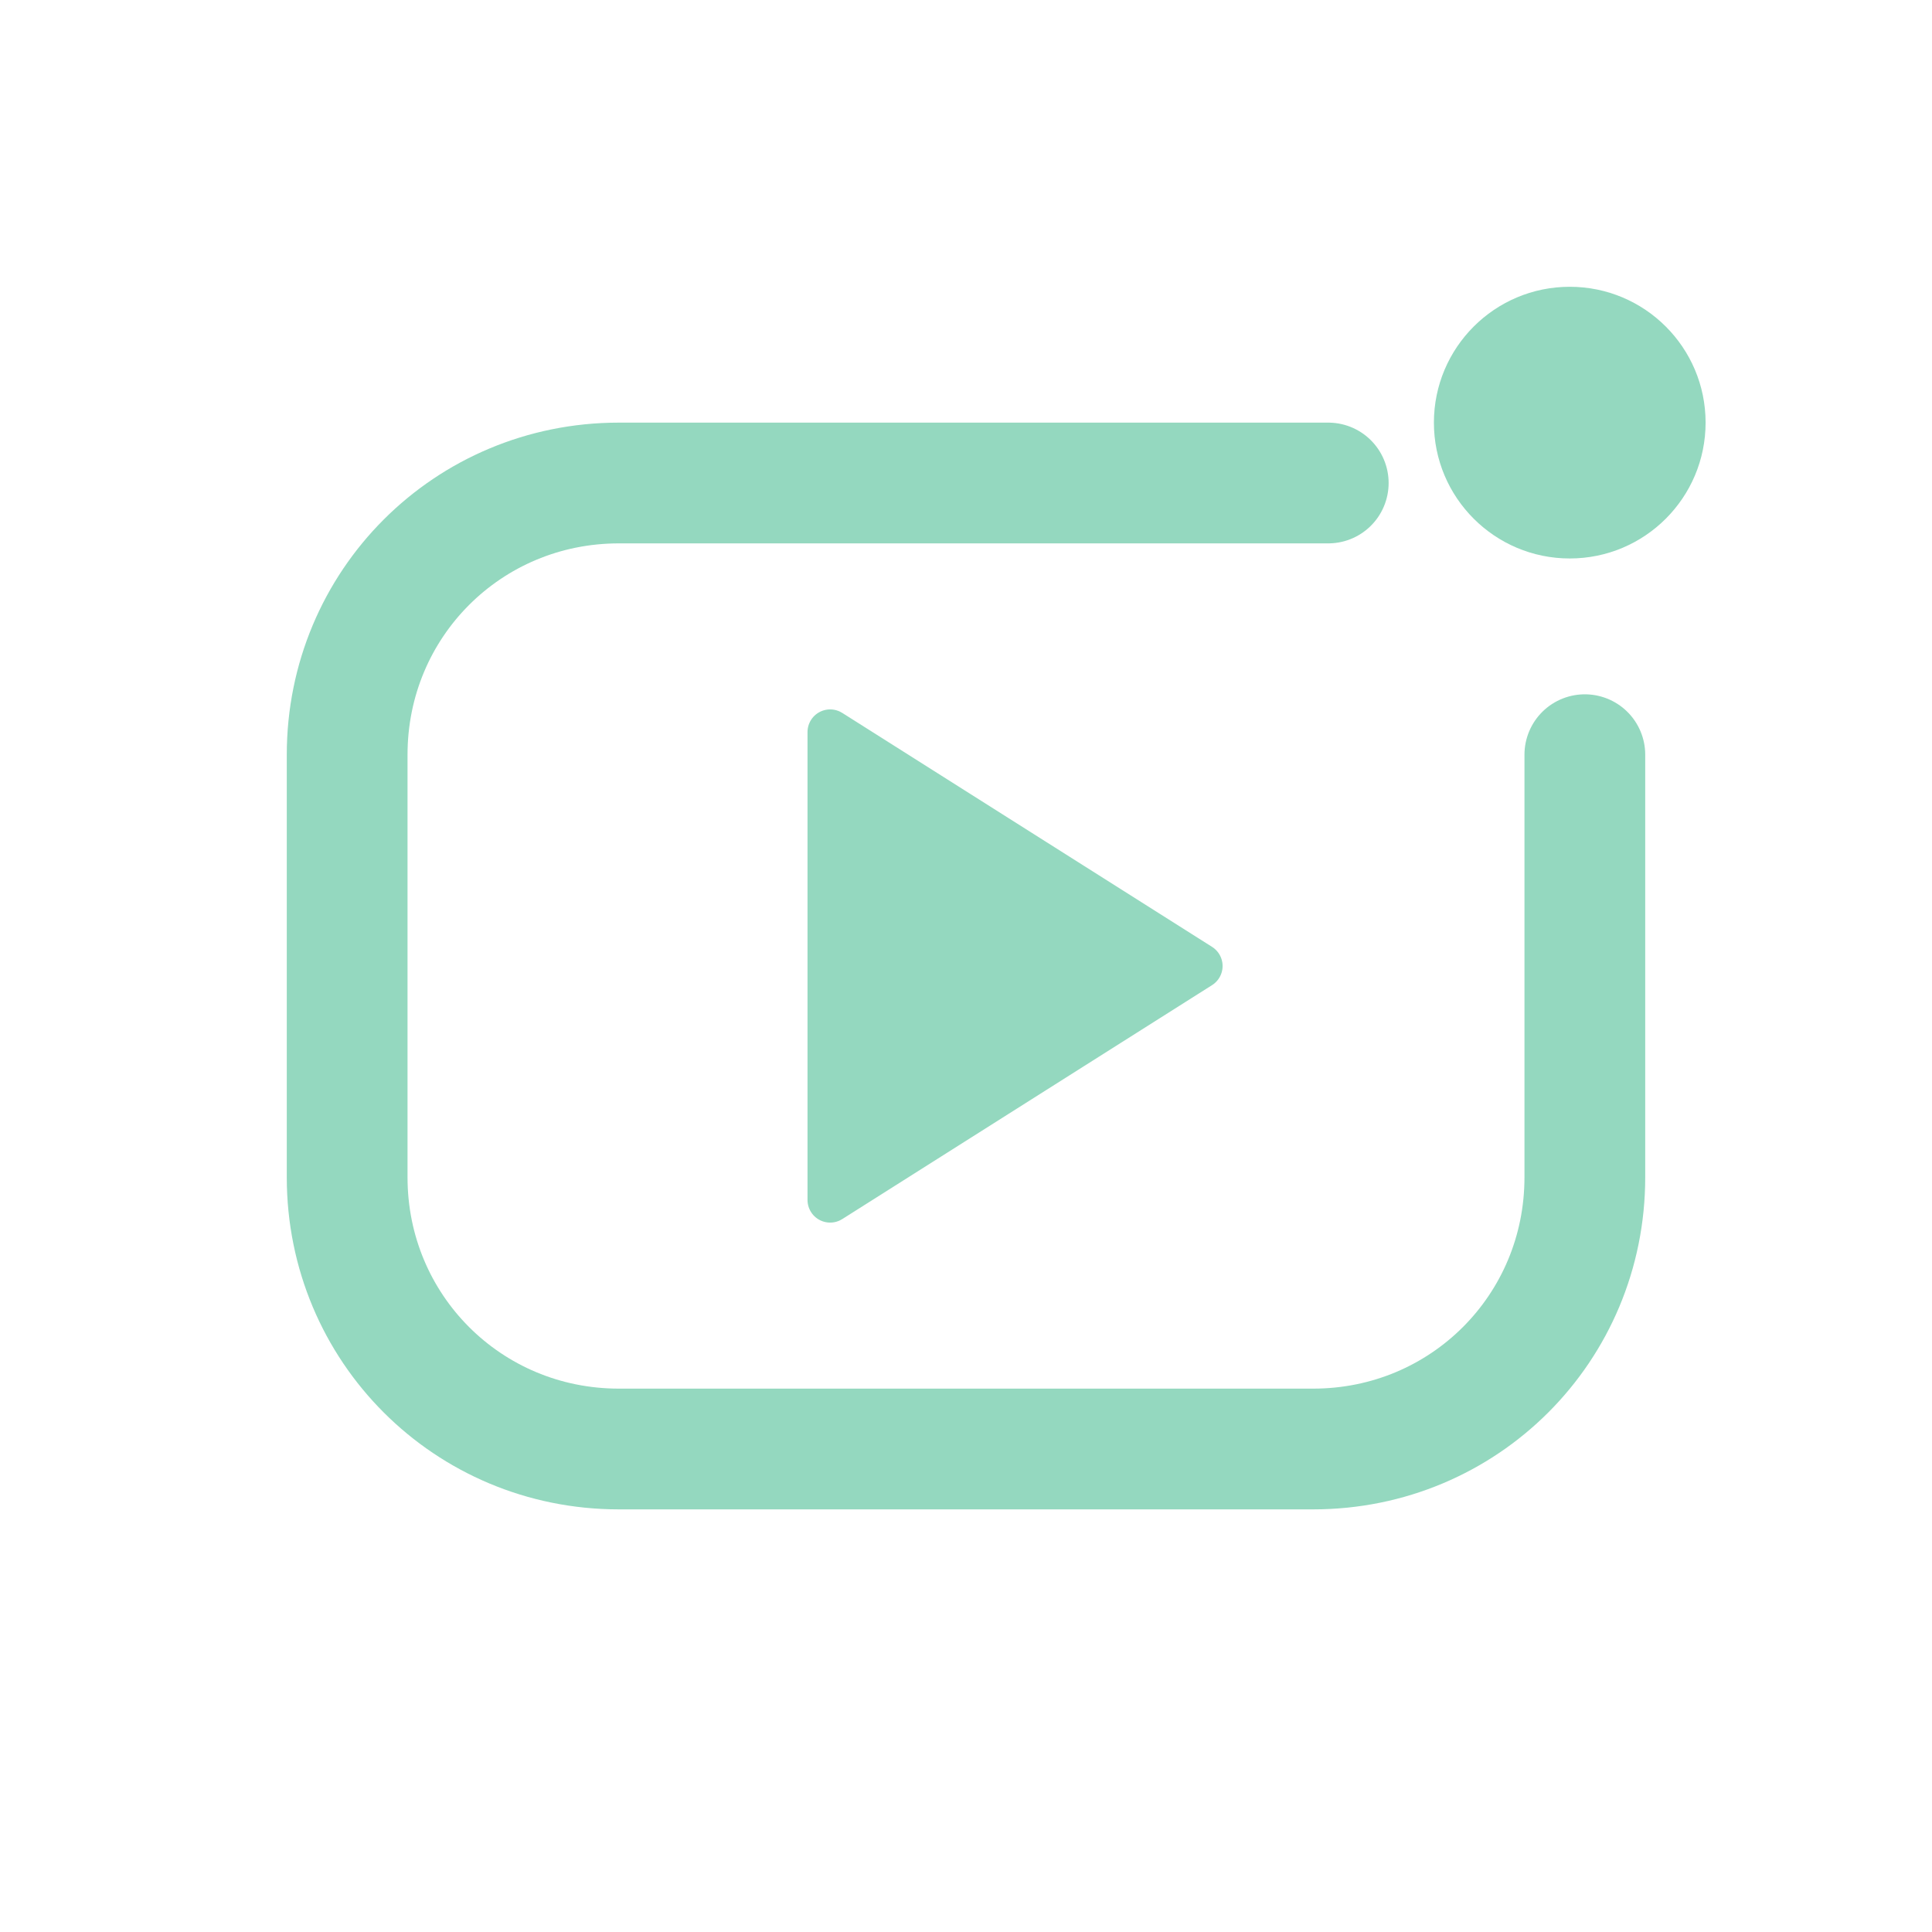
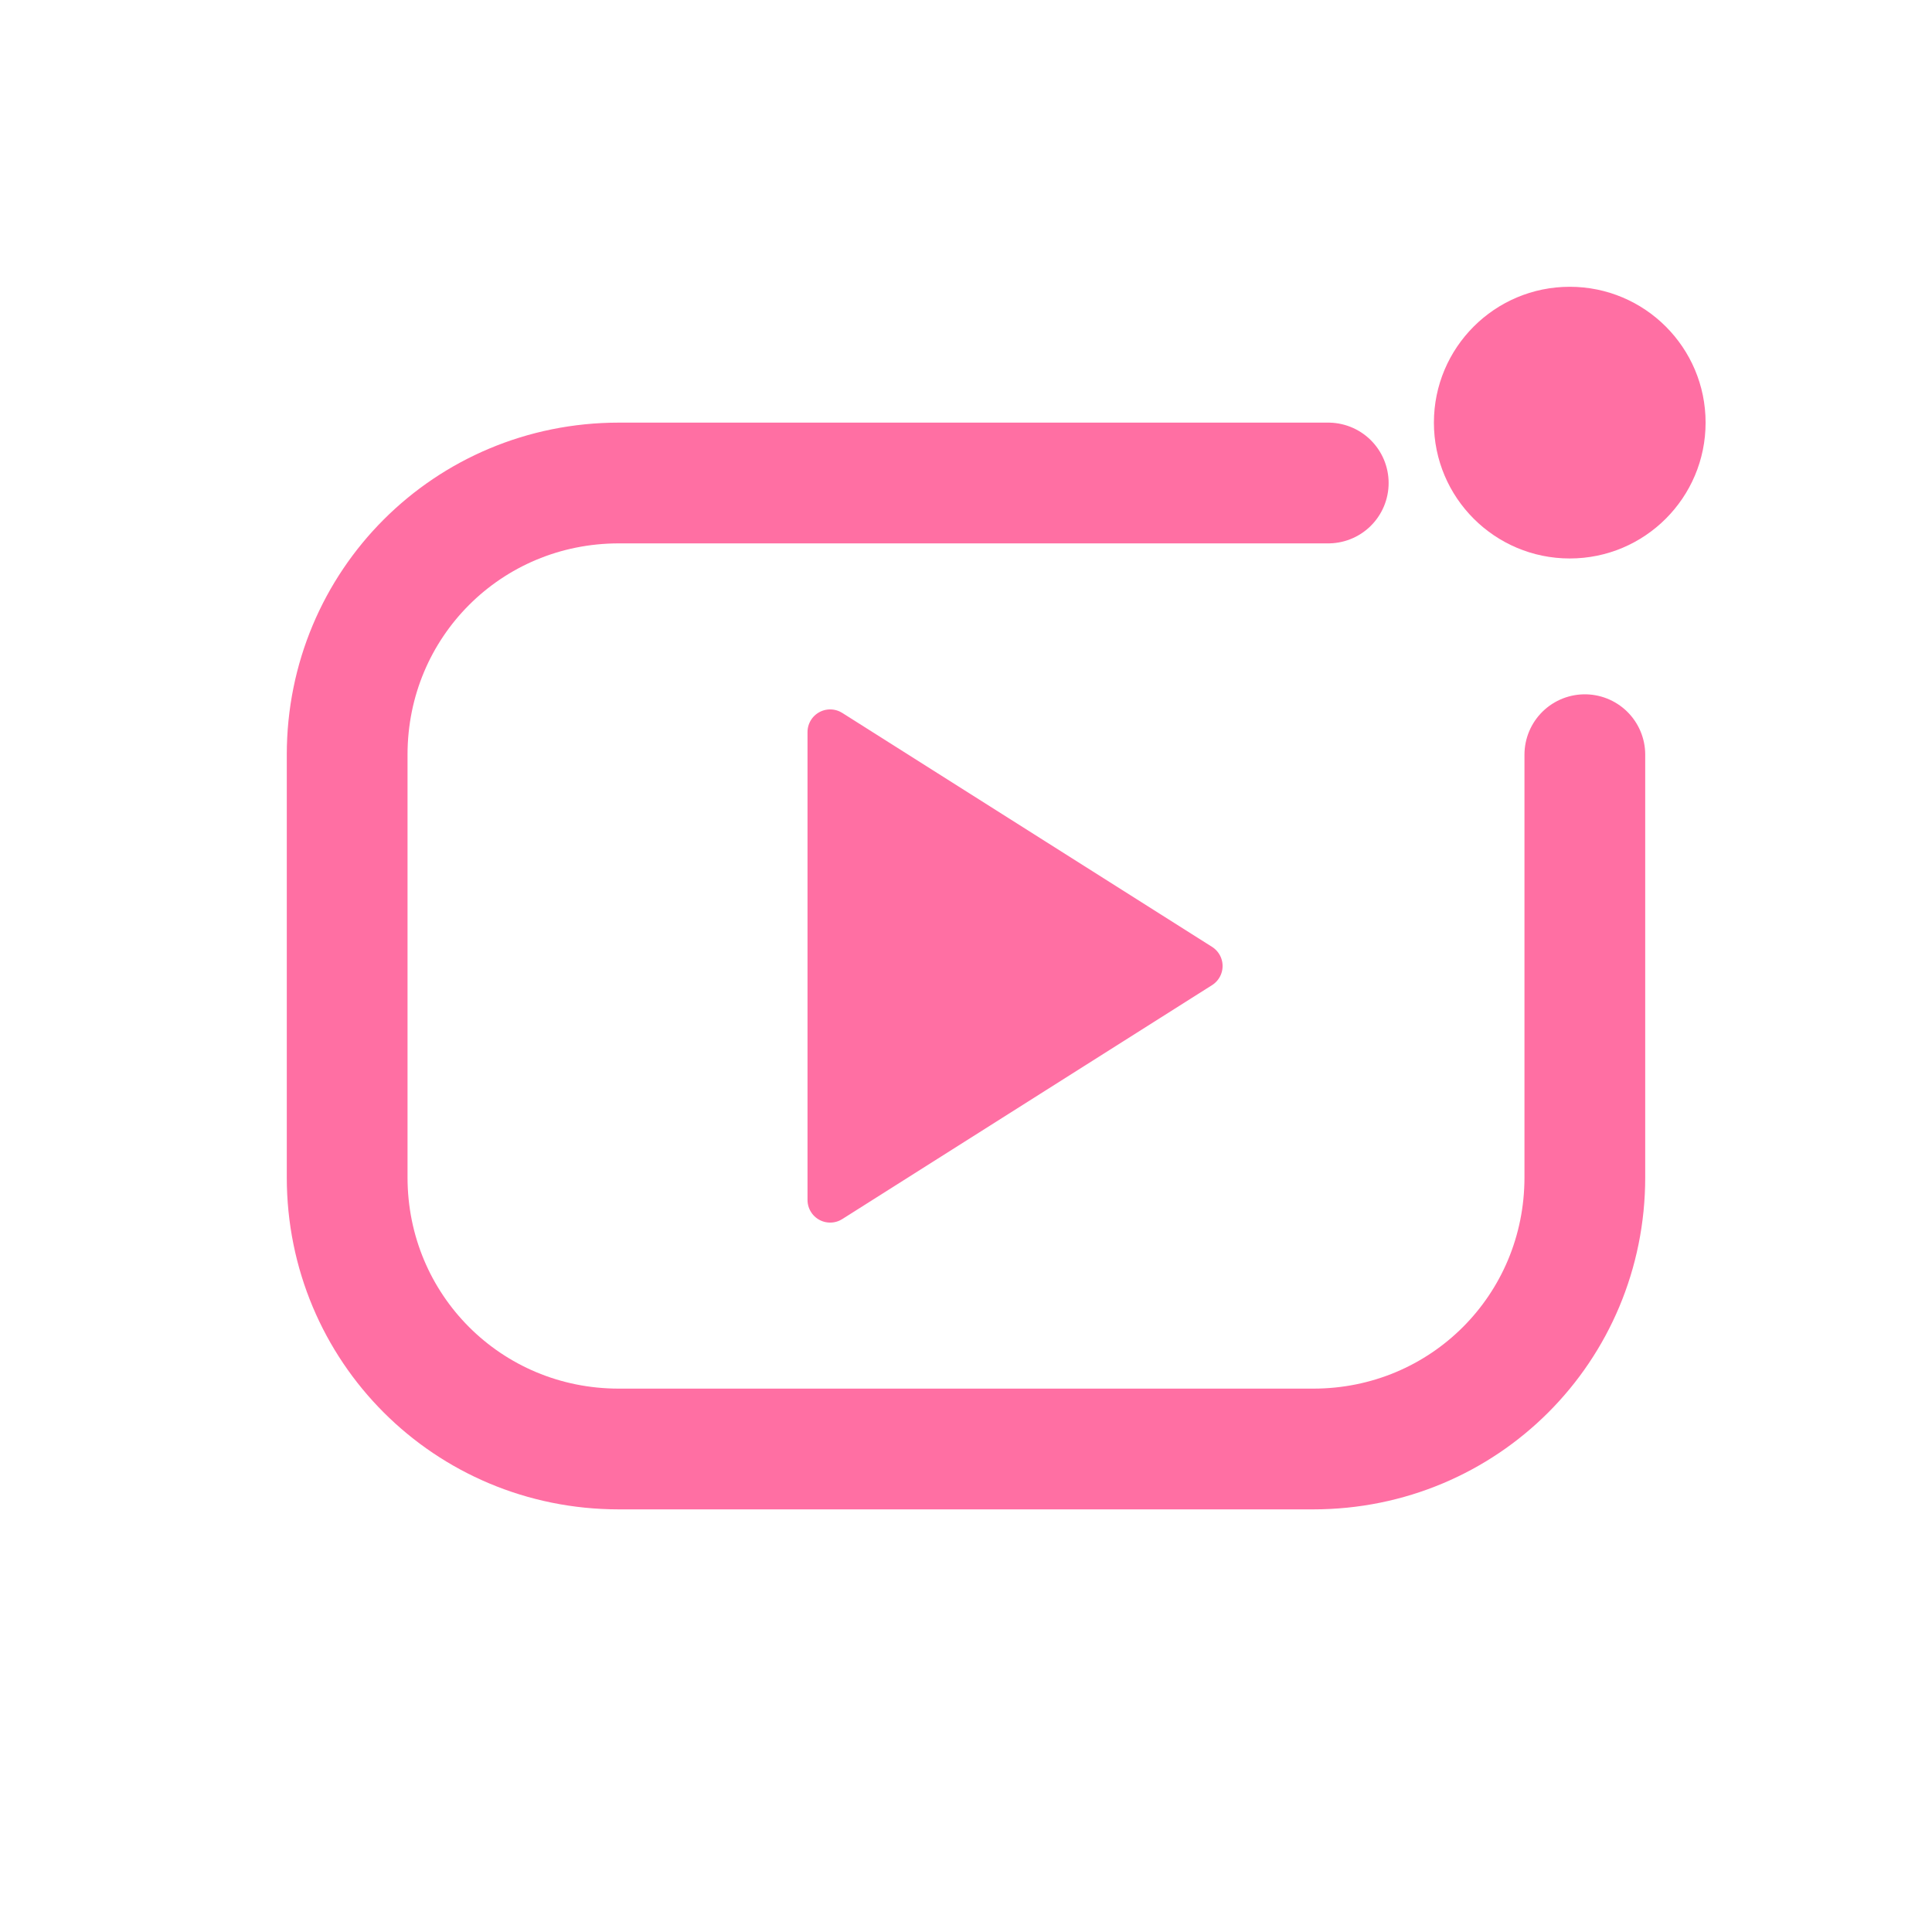
<svg xmlns="http://www.w3.org/2000/svg" viewBox="0 0 1024 1024">
-   <path d="M704 256H328c-80 0-144 64-144 144v224c0 80 64 144 144 144h368c80 0 144-64 144-144V400" fill="none" stroke="#94D8BF" stroke-width="64" stroke-linecap="round" />
-   <path d="M440 388L636 512 440 636Z" fill="#94D8BF" stroke="#94D8BF" stroke-width="24" stroke-linejoin="round" />
-   <circle cx="832" cy="224" r="72" fill="#94D8BF" />
+   <path d="M704 256H328c-80 0-144 64-144 144v224c0 80 64 144 144 144h368c80 0 144-64 144-144V400" fill="none" stroke="#FF6FA3" stroke-width="64" stroke-linecap="round" />
+   <path d="M440 388L636 512 440 636Z" fill="#FF6FA3" stroke="#FF6FA3" stroke-width="24" stroke-linejoin="round" />
+   <circle cx="832" cy="224" r="72" fill="#FF6FA3" />
</svg>
